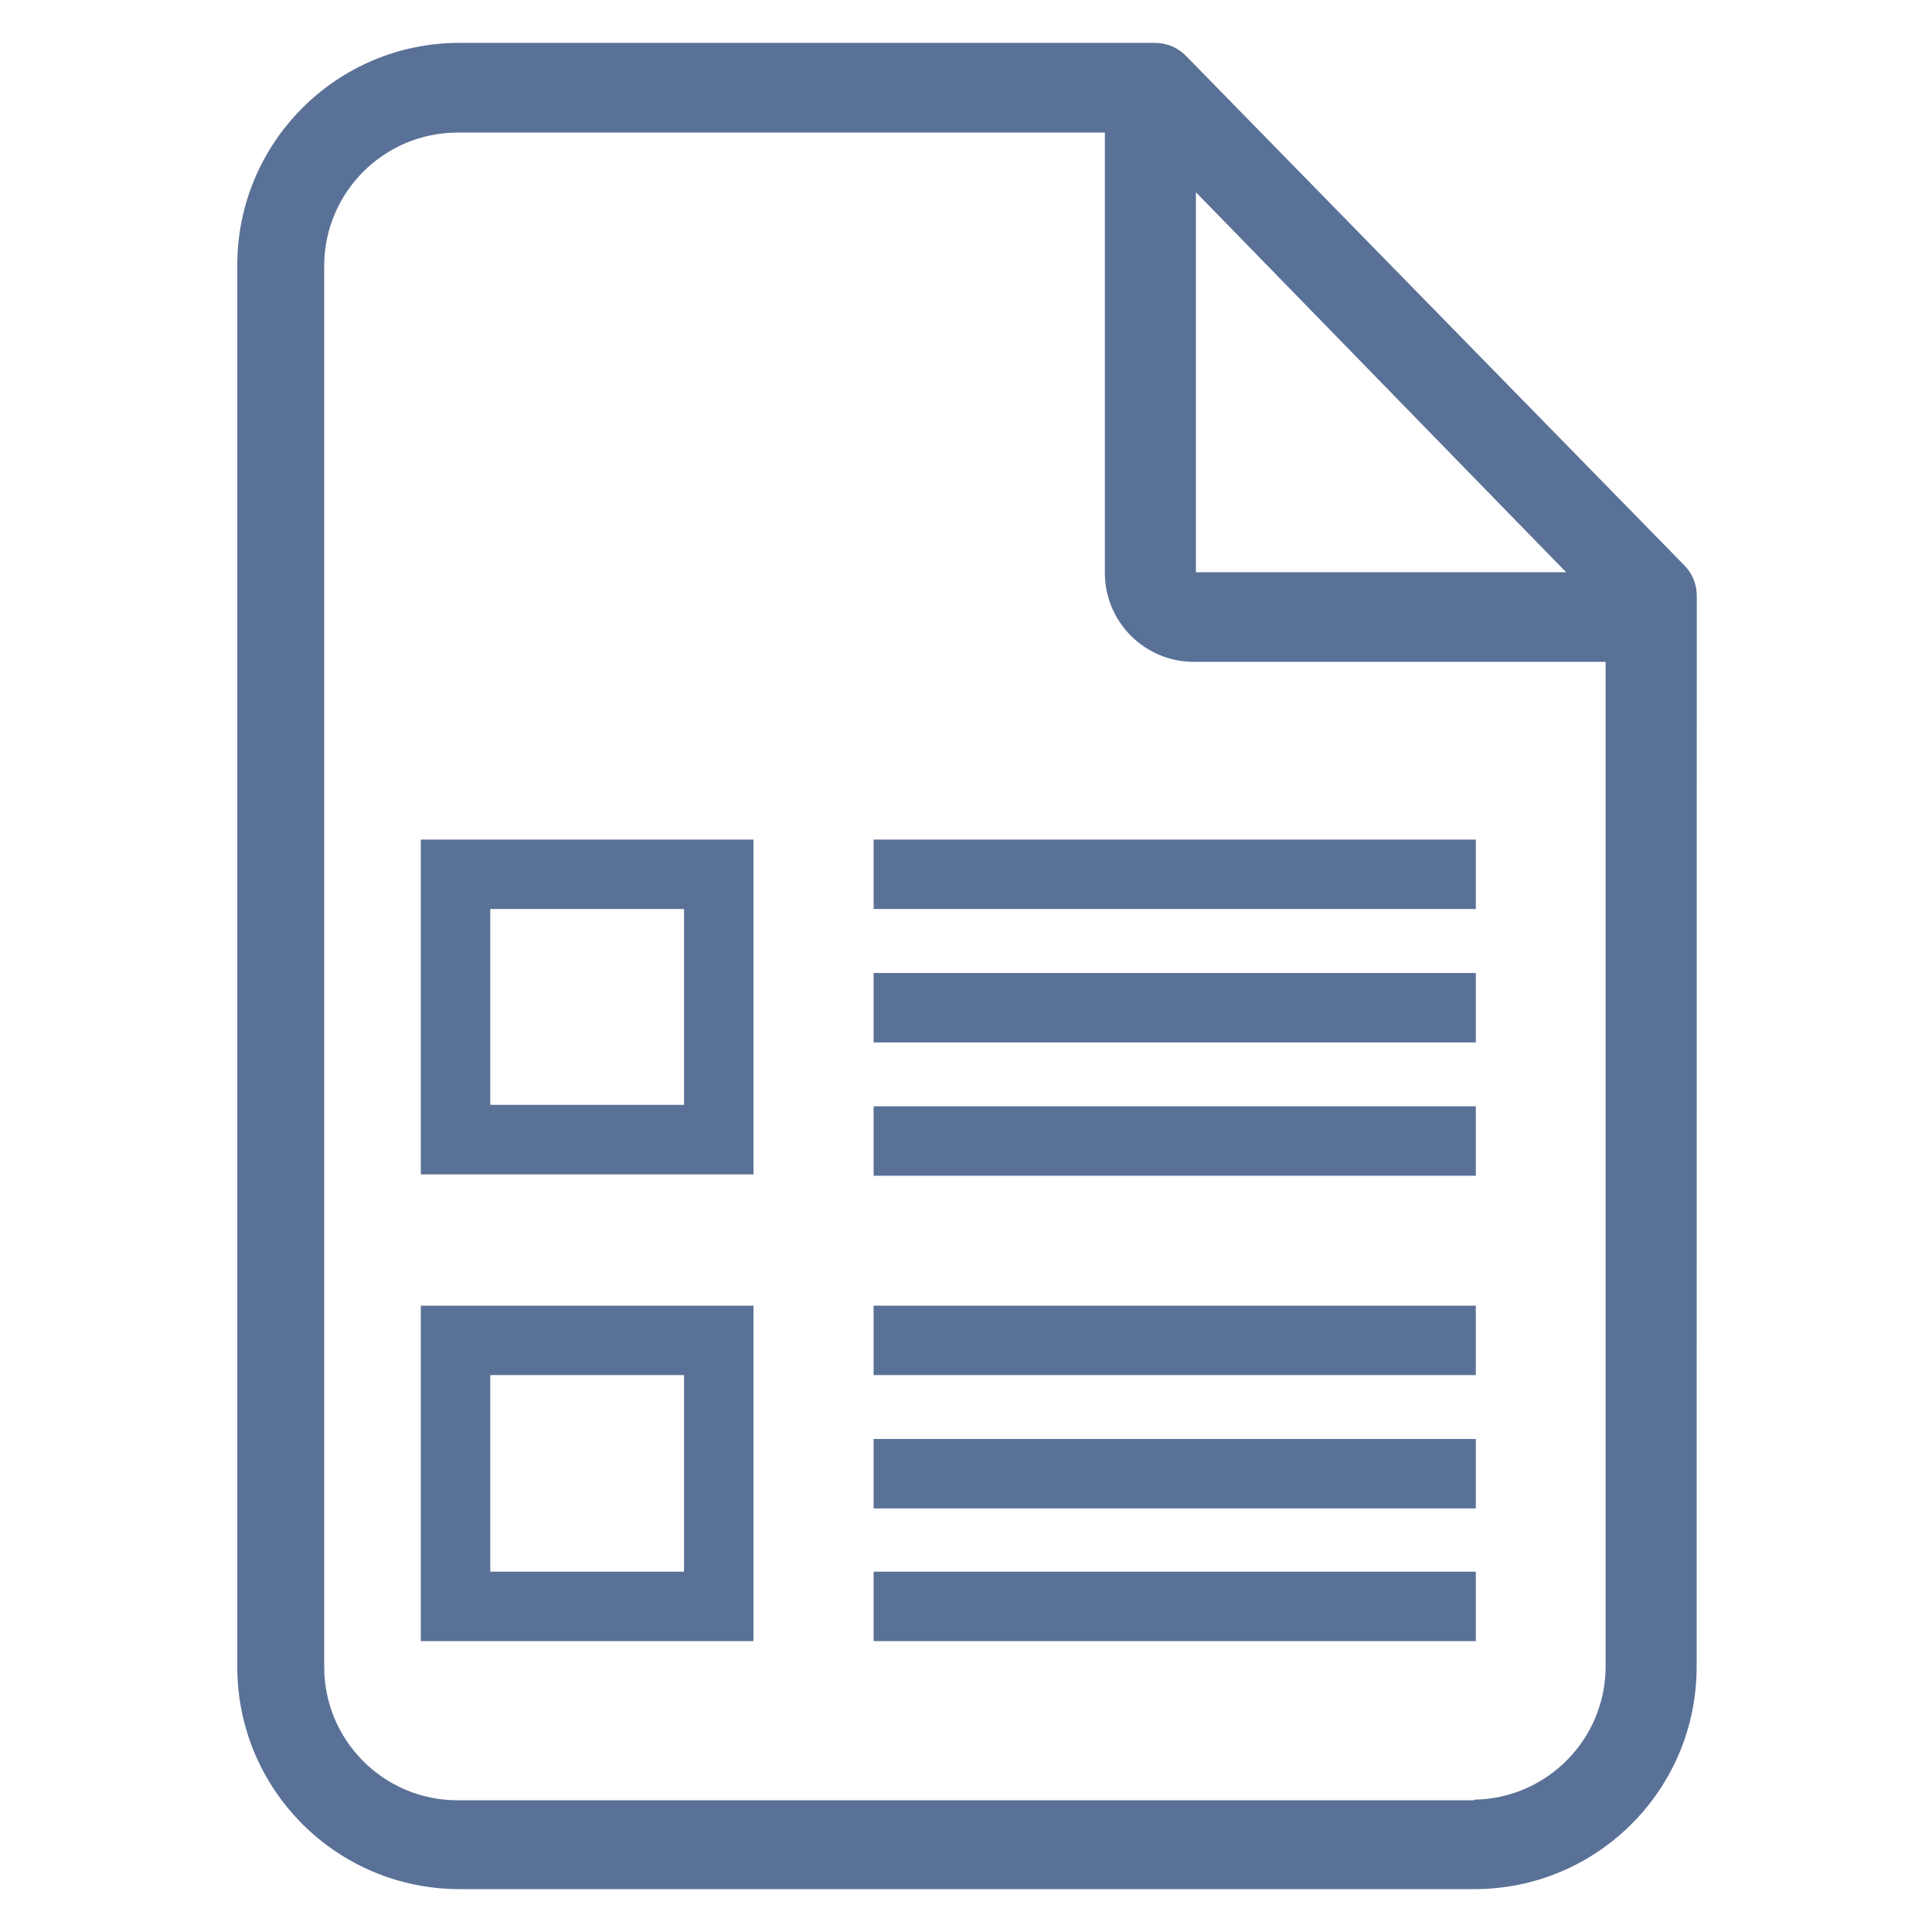
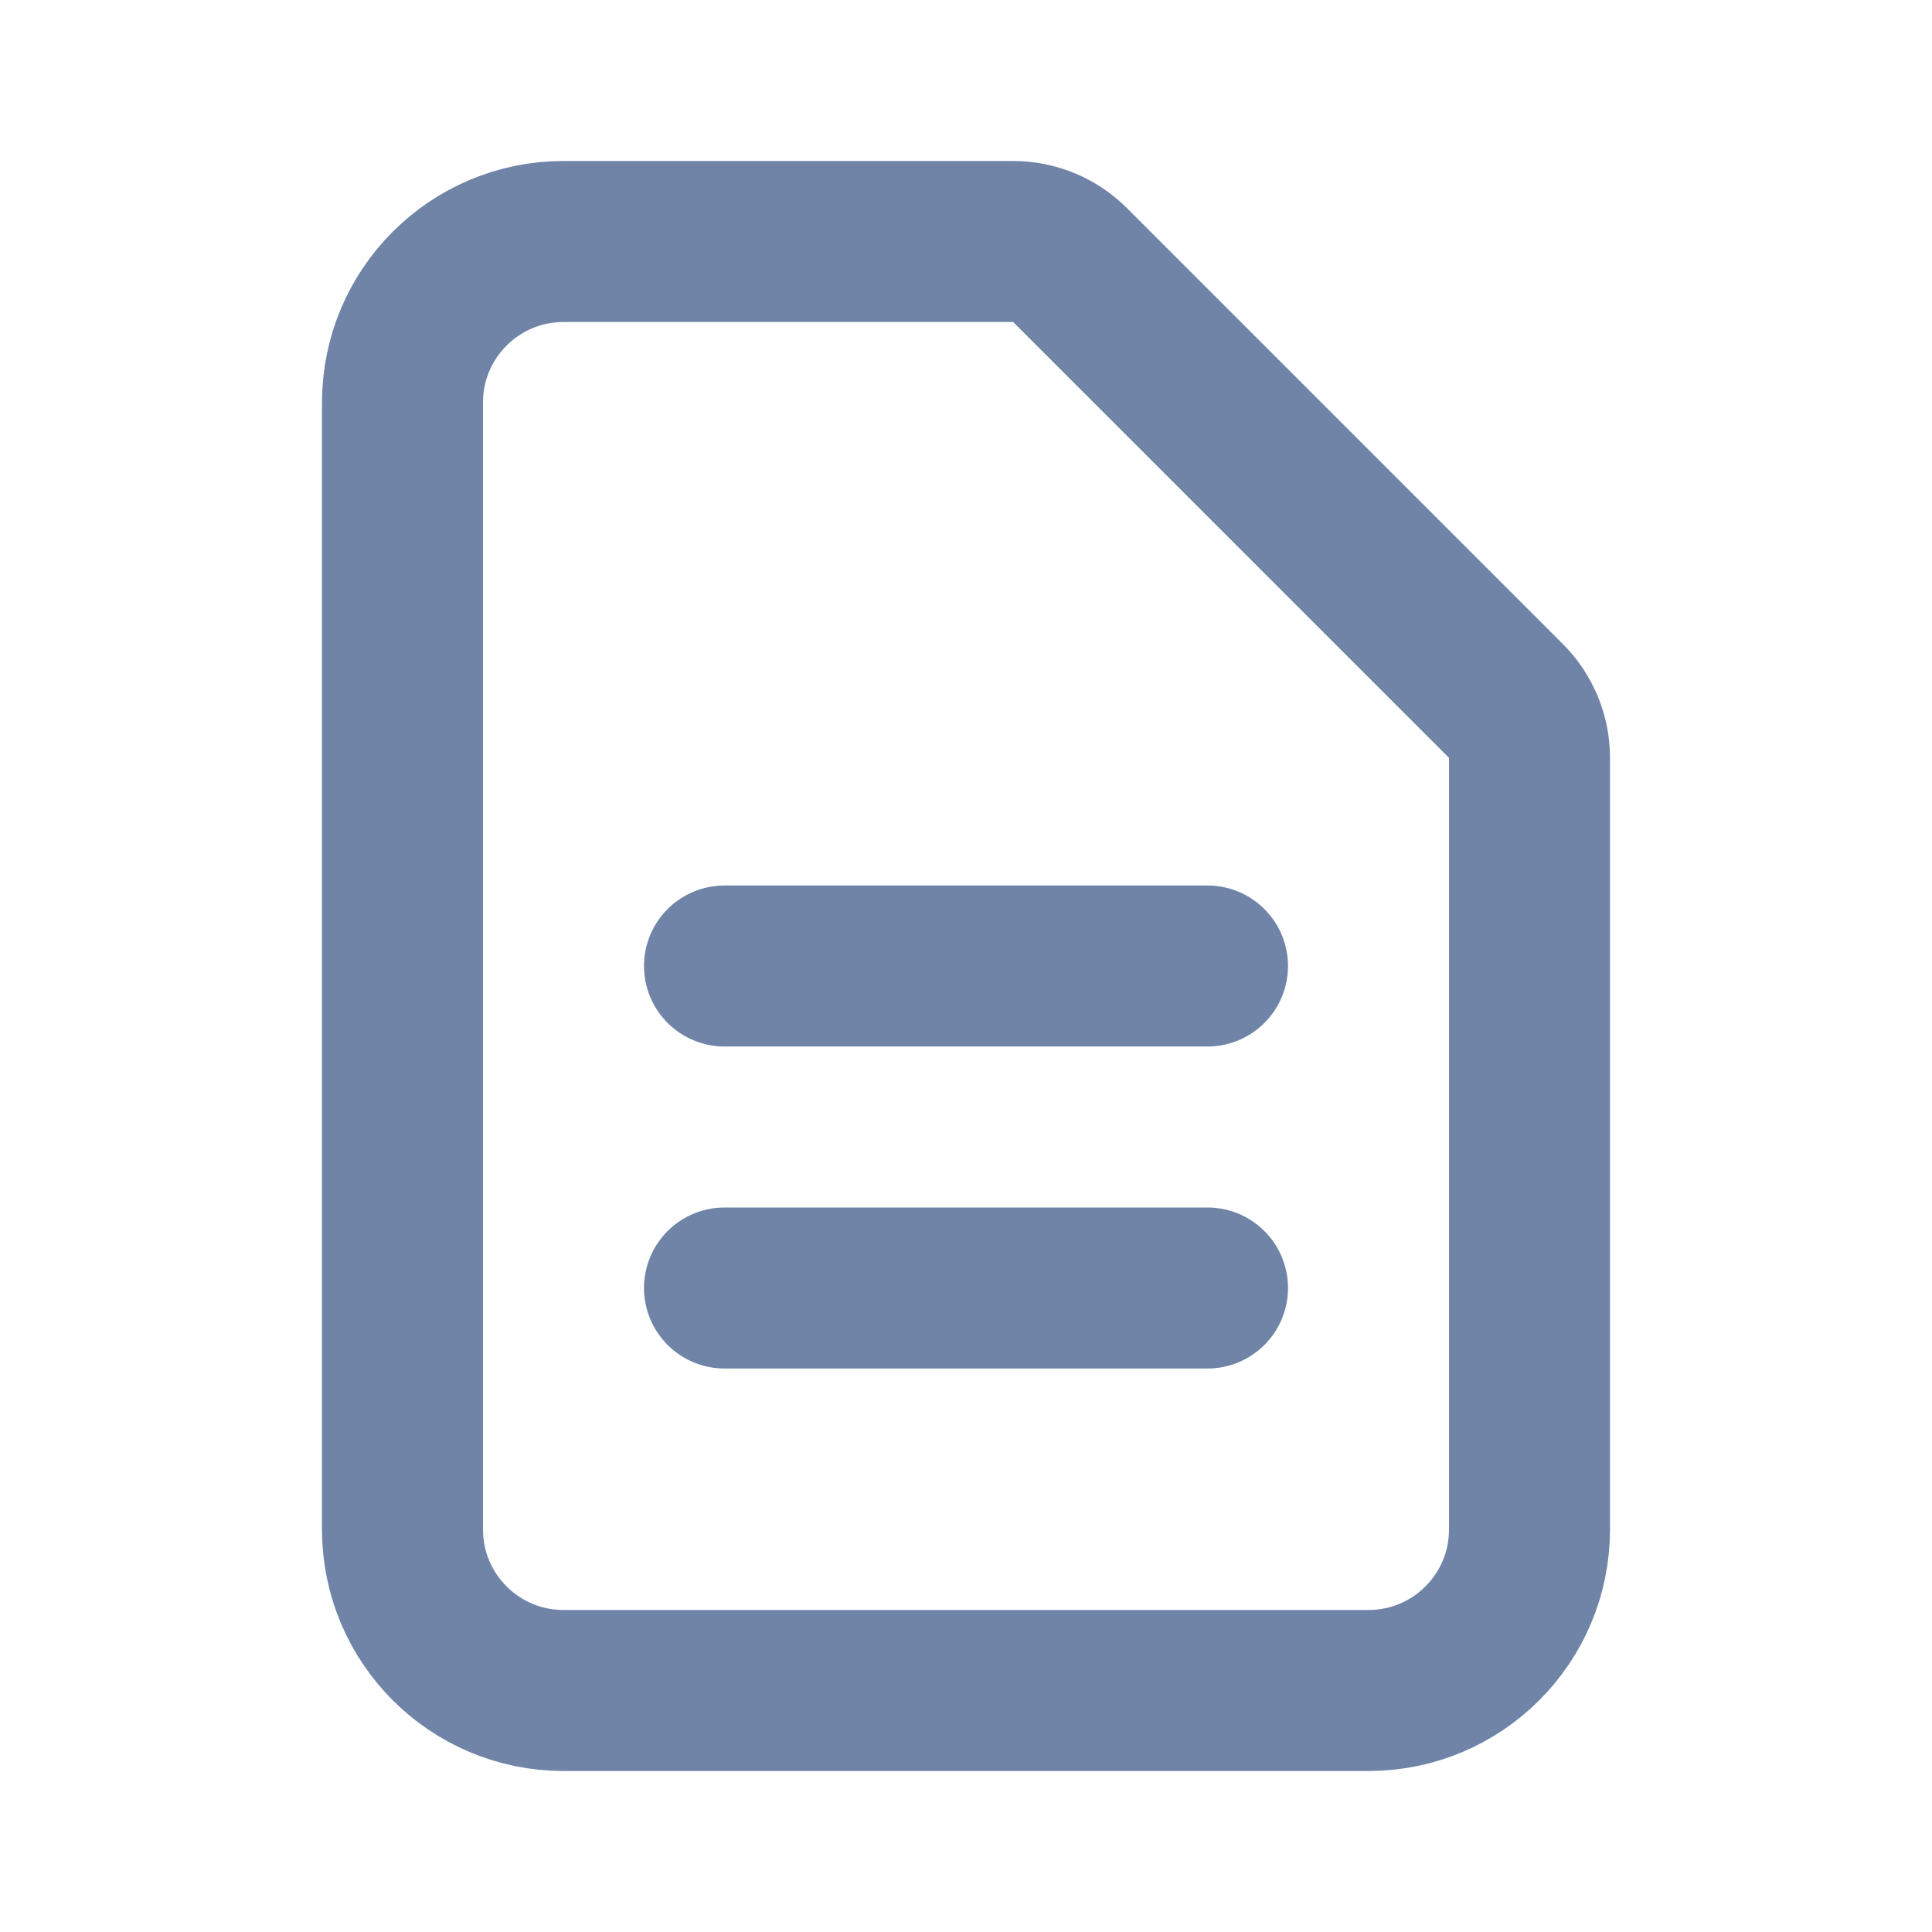
- <svg xmlns="http://www.w3.org/2000/svg" version="1.1" width="16" height="16" viewBox="0 0 16 16">
-   <path fill="#5a7197" d="M14.052 4.934v0c0-0.099-0.039-0.188-0.104-0.253l-4.125-4.217c-0.066-0.068-0.158-0.109-0.259-0.109-0.002 0-0.003 0-0.006 0h-5.752c-1.017 0-1.841 0.824-1.841 1.841v0 11.608c0 1.017 0.824 1.841 1.841 1.841v0h8.404c1.017 0 1.841-0.824 1.841-1.841v0zM9.904 1.592l3.066 3.147h-3.066zM12.205 14.909h-8.416c-0.61 0-1.104-0.495-1.104-1.104v0 0-11.608c0.003-0.607 0.497-1.099 1.104-1.099 0 0 0 0 0 0h5.361v3.647c0 0.406 0.33 0.736 0.736 0.736v0h3.411v8.324c-0.003 0.602-0.487 1.089-1.086 1.099h-0.001z" />
-   <path fill="#5a7197" d="M6.24 9.726h-2.755v-2.773h2.755zM4.060 9.15h1.605v-1.622h-1.605z" />
-   <path fill="#5a7197" d="M6.24 13.591h-2.755v-2.778h2.755zM4.060 13.016h1.605v-1.628h-1.605z" />
-   <path fill="#5a7197" d="M7.235 6.953h4.987v0.575h-4.987v-0.575z" />
-   <path fill="#5a7197" d="M7.235 8.058h4.987v0.575h-4.987v-0.575z" />
-   <path fill="#5a7197" d="M7.235 9.162h4.987v0.575h-4.987v-0.575z" />
-   <path fill="#5a7197" d="M7.235 10.813h4.987v0.575h-4.987v-0.575z" />
-   <path fill="#5a7197" d="M7.235 11.917h4.987v0.575h-4.987v-0.575z" />
-   <path fill="#5a7197" d="M7.235 13.016h4.987v0.575h-4.987v-0.575z" />
+ <svg xmlns="http://www.w3.org/2000/svg" class="h-6 w-6" fill="none" viewBox="0 0 24 24" stroke="currentColor" stroke-width="2">
+   <path stroke="#6f84a7" stroke-linecap="round" stroke-linejoin="round" d="M9 12h6m-6 4h6m2 5H7a2 2 0 01-2-2V5a2 2 0 012-2h5.586a1 1 0 01.707.293l5.414 5.414a1 1 0 01.293.707V19a2 2 0 01-2 2z" />
</svg>
